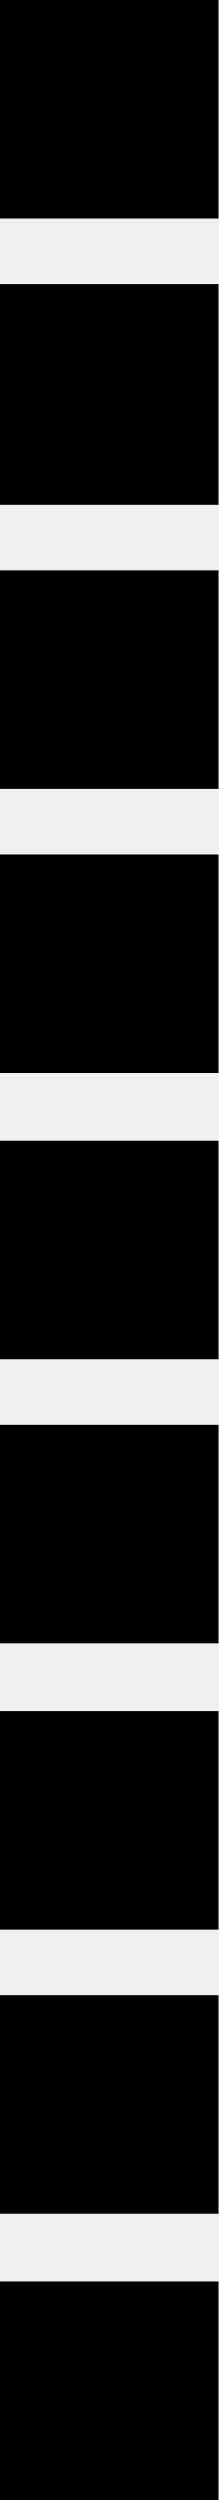
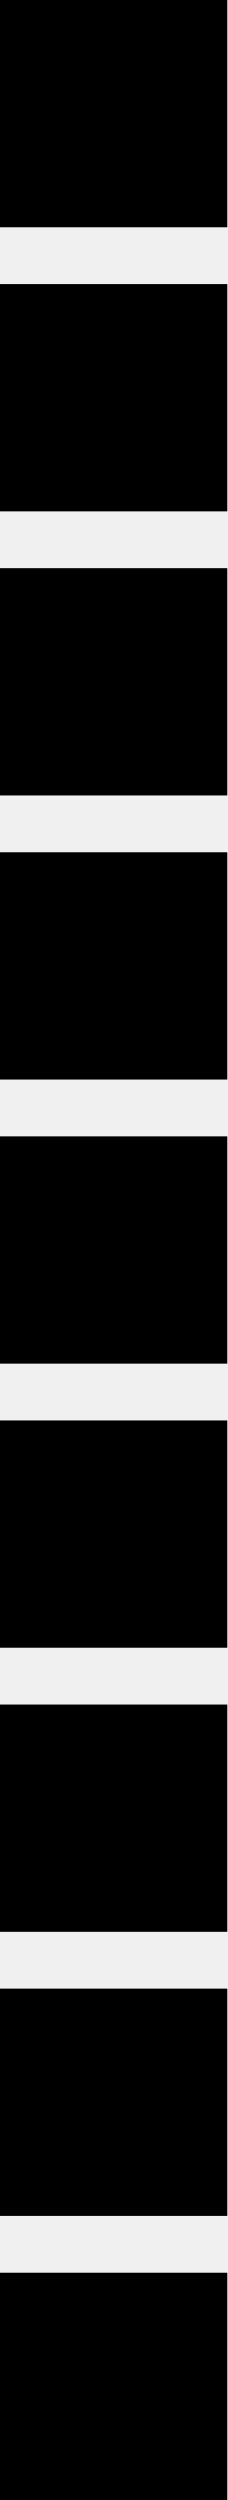
- <svg xmlns="http://www.w3.org/2000/svg" viewBox="0 0 1 11.44">
-   <defs>
-     <style>
-       .cls-1 {
-         fill: #fff;
-       }
-     </style>
-   </defs>
+ <svg xmlns="http://www.w3.org/2000/svg" viewBox="0 0 3 33">
  <g id="Layer_2" data-name="Layer 2">
    <g id="caret">
-       <rect class="cls-1" width="1" height="1" />
-       <polygon points="1 0 0 0 0 1 1 1 1 0 1 0" />
-       <rect class="cls-1" y="1.3" width="1" height="1" />
-       <polygon points="1 1.3 0 1.3 0 2.31 1 2.31 1 1.3 1 1.3" />
-       <rect class="cls-1" y="2.61" width="1" height="1" />
-       <polygon points="1 2.61 0 2.61 0 3.61 1 3.61 1 2.61 1 2.61" />
-       <rect class="cls-1" y="3.91" width="1" height="1" />
-       <polygon points="1 3.91 0 3.91 0 4.91 1 4.91 1 3.91 1 3.91" />
-       <rect class="cls-1" y="5.22" width="1" height="1" />
-       <polygon points="1 5.22 0 5.22 0 6.22 1 6.22 1 5.22 1 5.22" />
-       <rect class="cls-1" y="6.52" width="1" height="1" />
-       <polygon points="1 6.52 0 6.52 0 7.52 1 7.52 1 6.52 1 6.52" />
-       <rect class="cls-1" y="7.83" width="1" height="1" />
-       <polygon points="1 7.83 0 7.83 0 8.83 1 8.83 1 7.83 1 7.83" />
-       <rect class="cls-1" y="9.13" width="1" height="1" />
-       <polygon points="1 9.13 0 9.13 0 10.13 1 10.13 1 9.13 1 9.13" />
-       <rect class="cls-1" y="10.44" width="1" height="1" />
-       <polygon points="1 10.44 0 10.44 0 11.44 1 11.44 1 10.44 1 10.44" />
+       <rect width="3" height="3" />
+       <rect y="3.75" width="3" height="3" />
+       <rect y="7.5" width="3" height="3" />
+       <rect y="11.25" width="3" height="3" />
+       <rect y="15" width="3" height="3" />
+       <rect y="18.75" width="3" height="3" />
+       <rect y="22.5" width="3" height="3" />
+       <rect y="26.25" width="3" height="3" />
+       <rect y="30" width="3" height="3" />
    </g>
  </g>
</svg>
